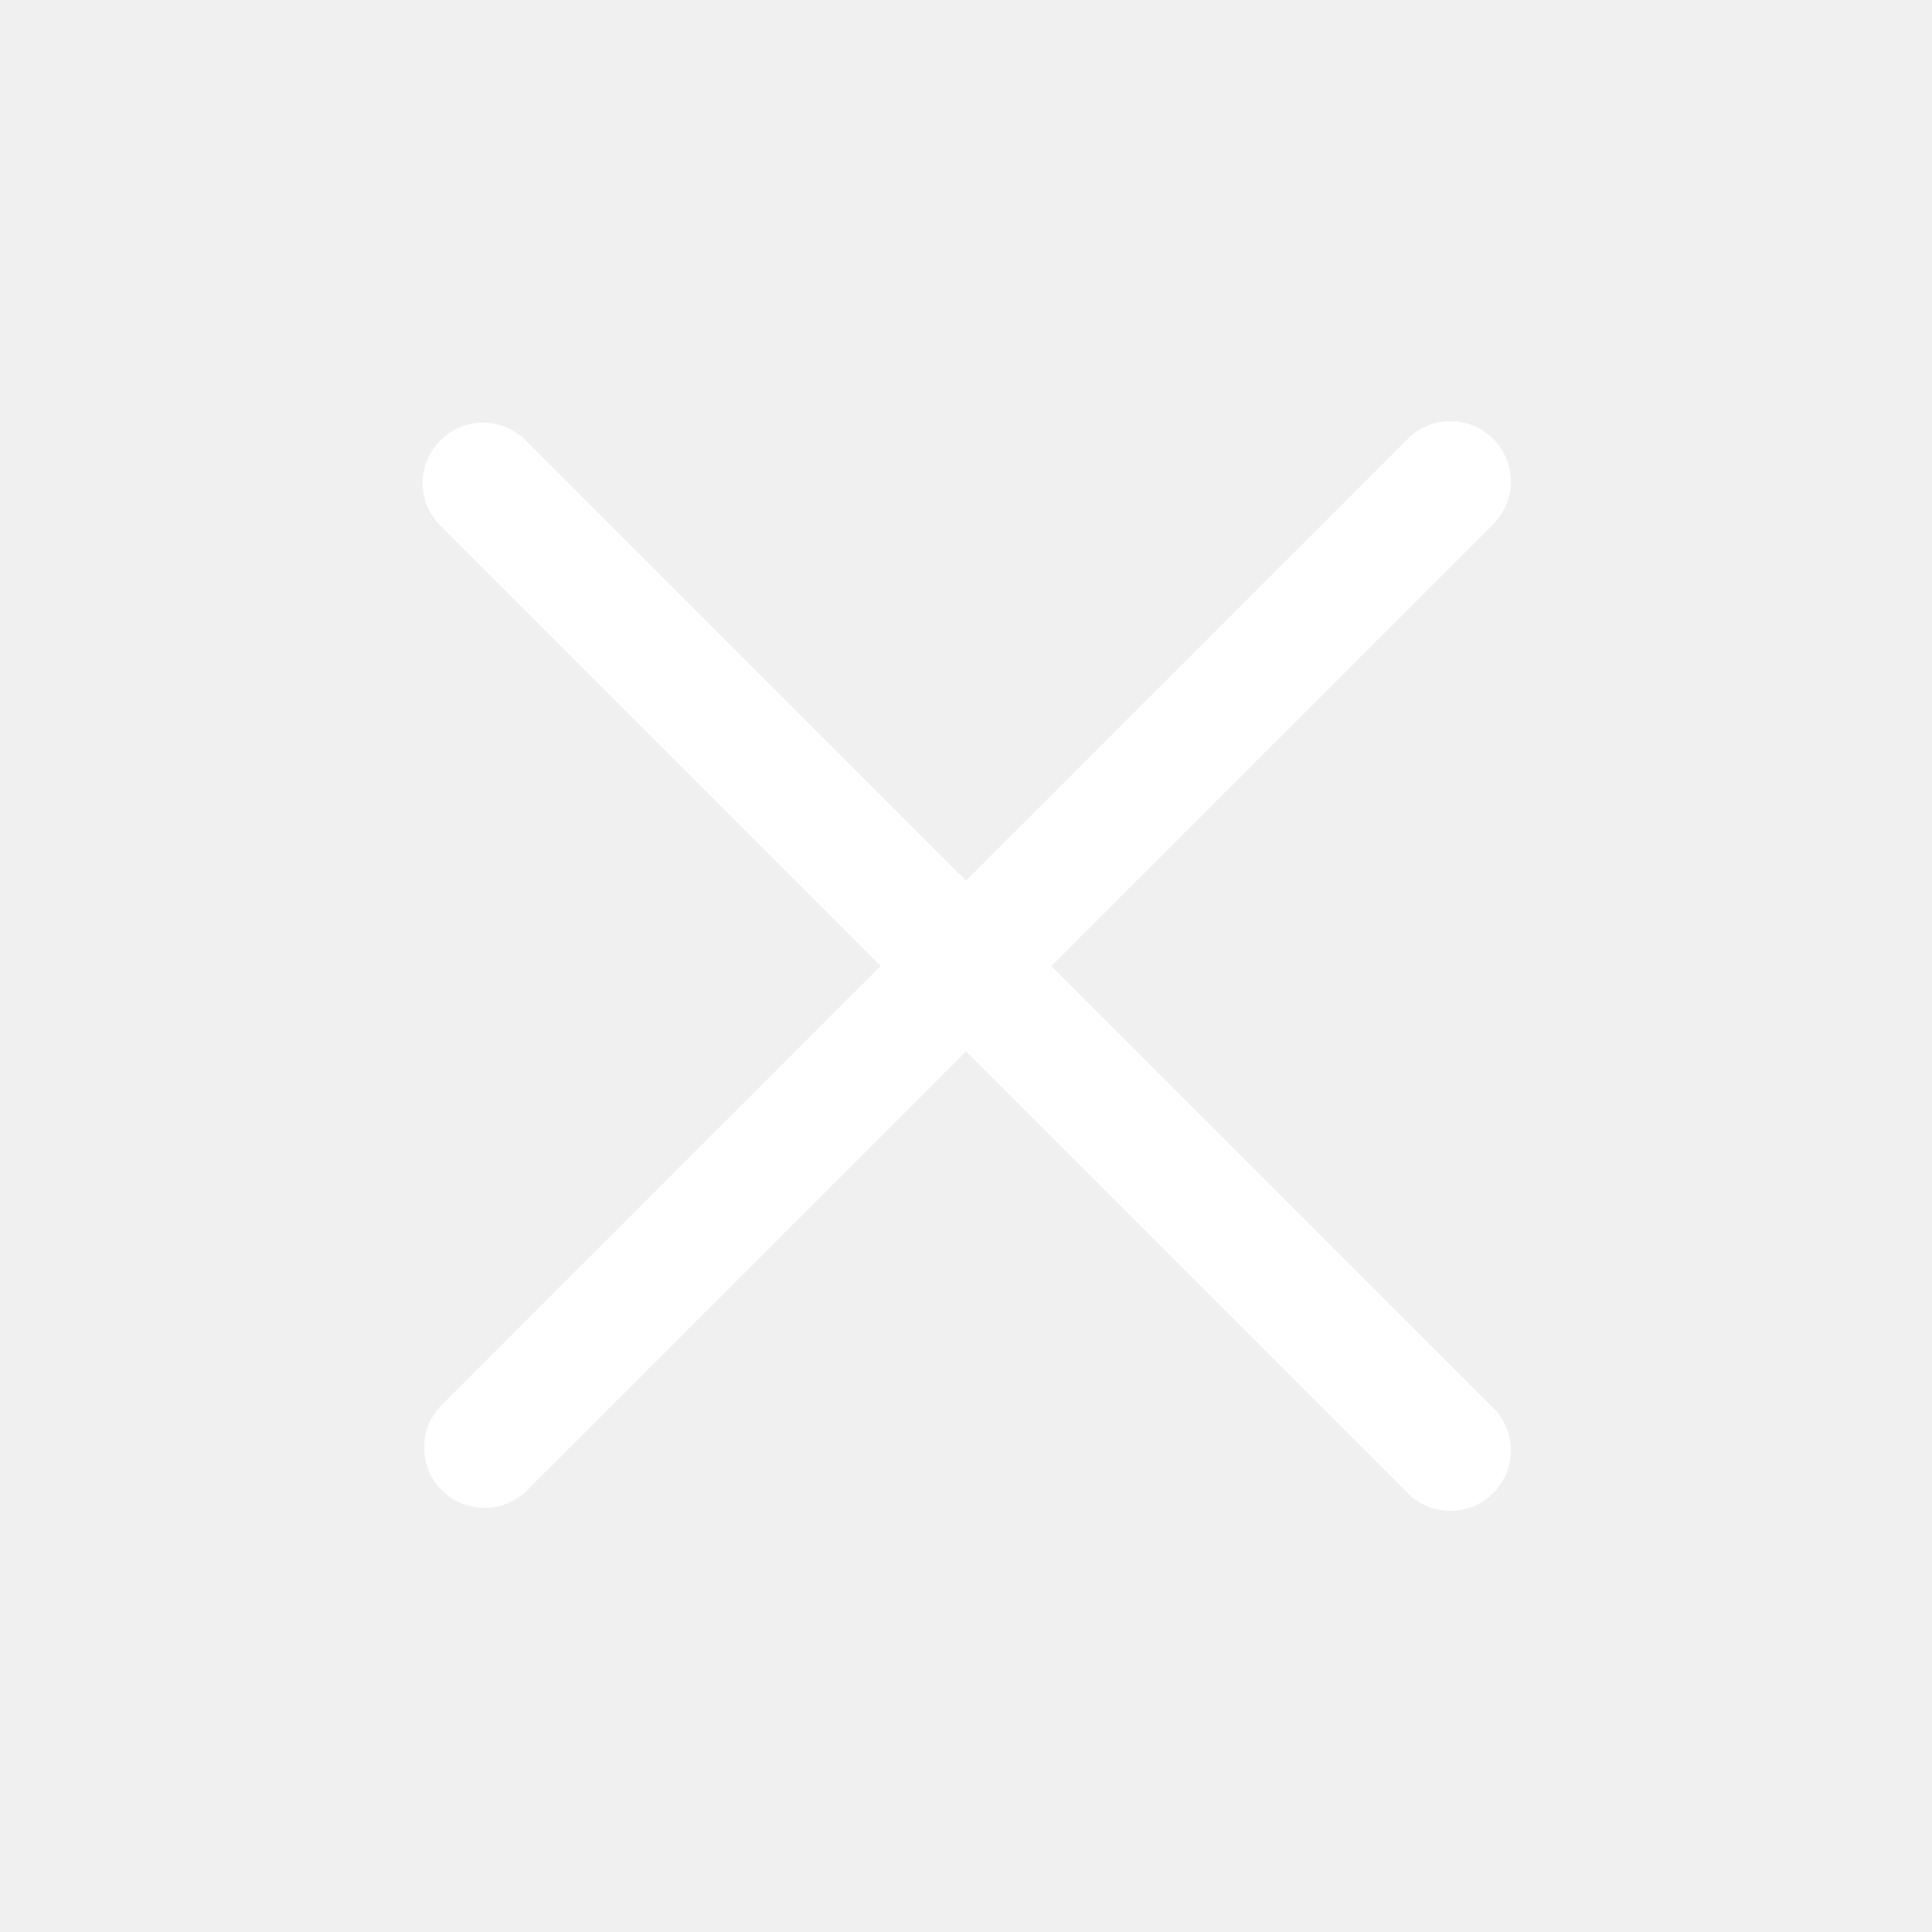
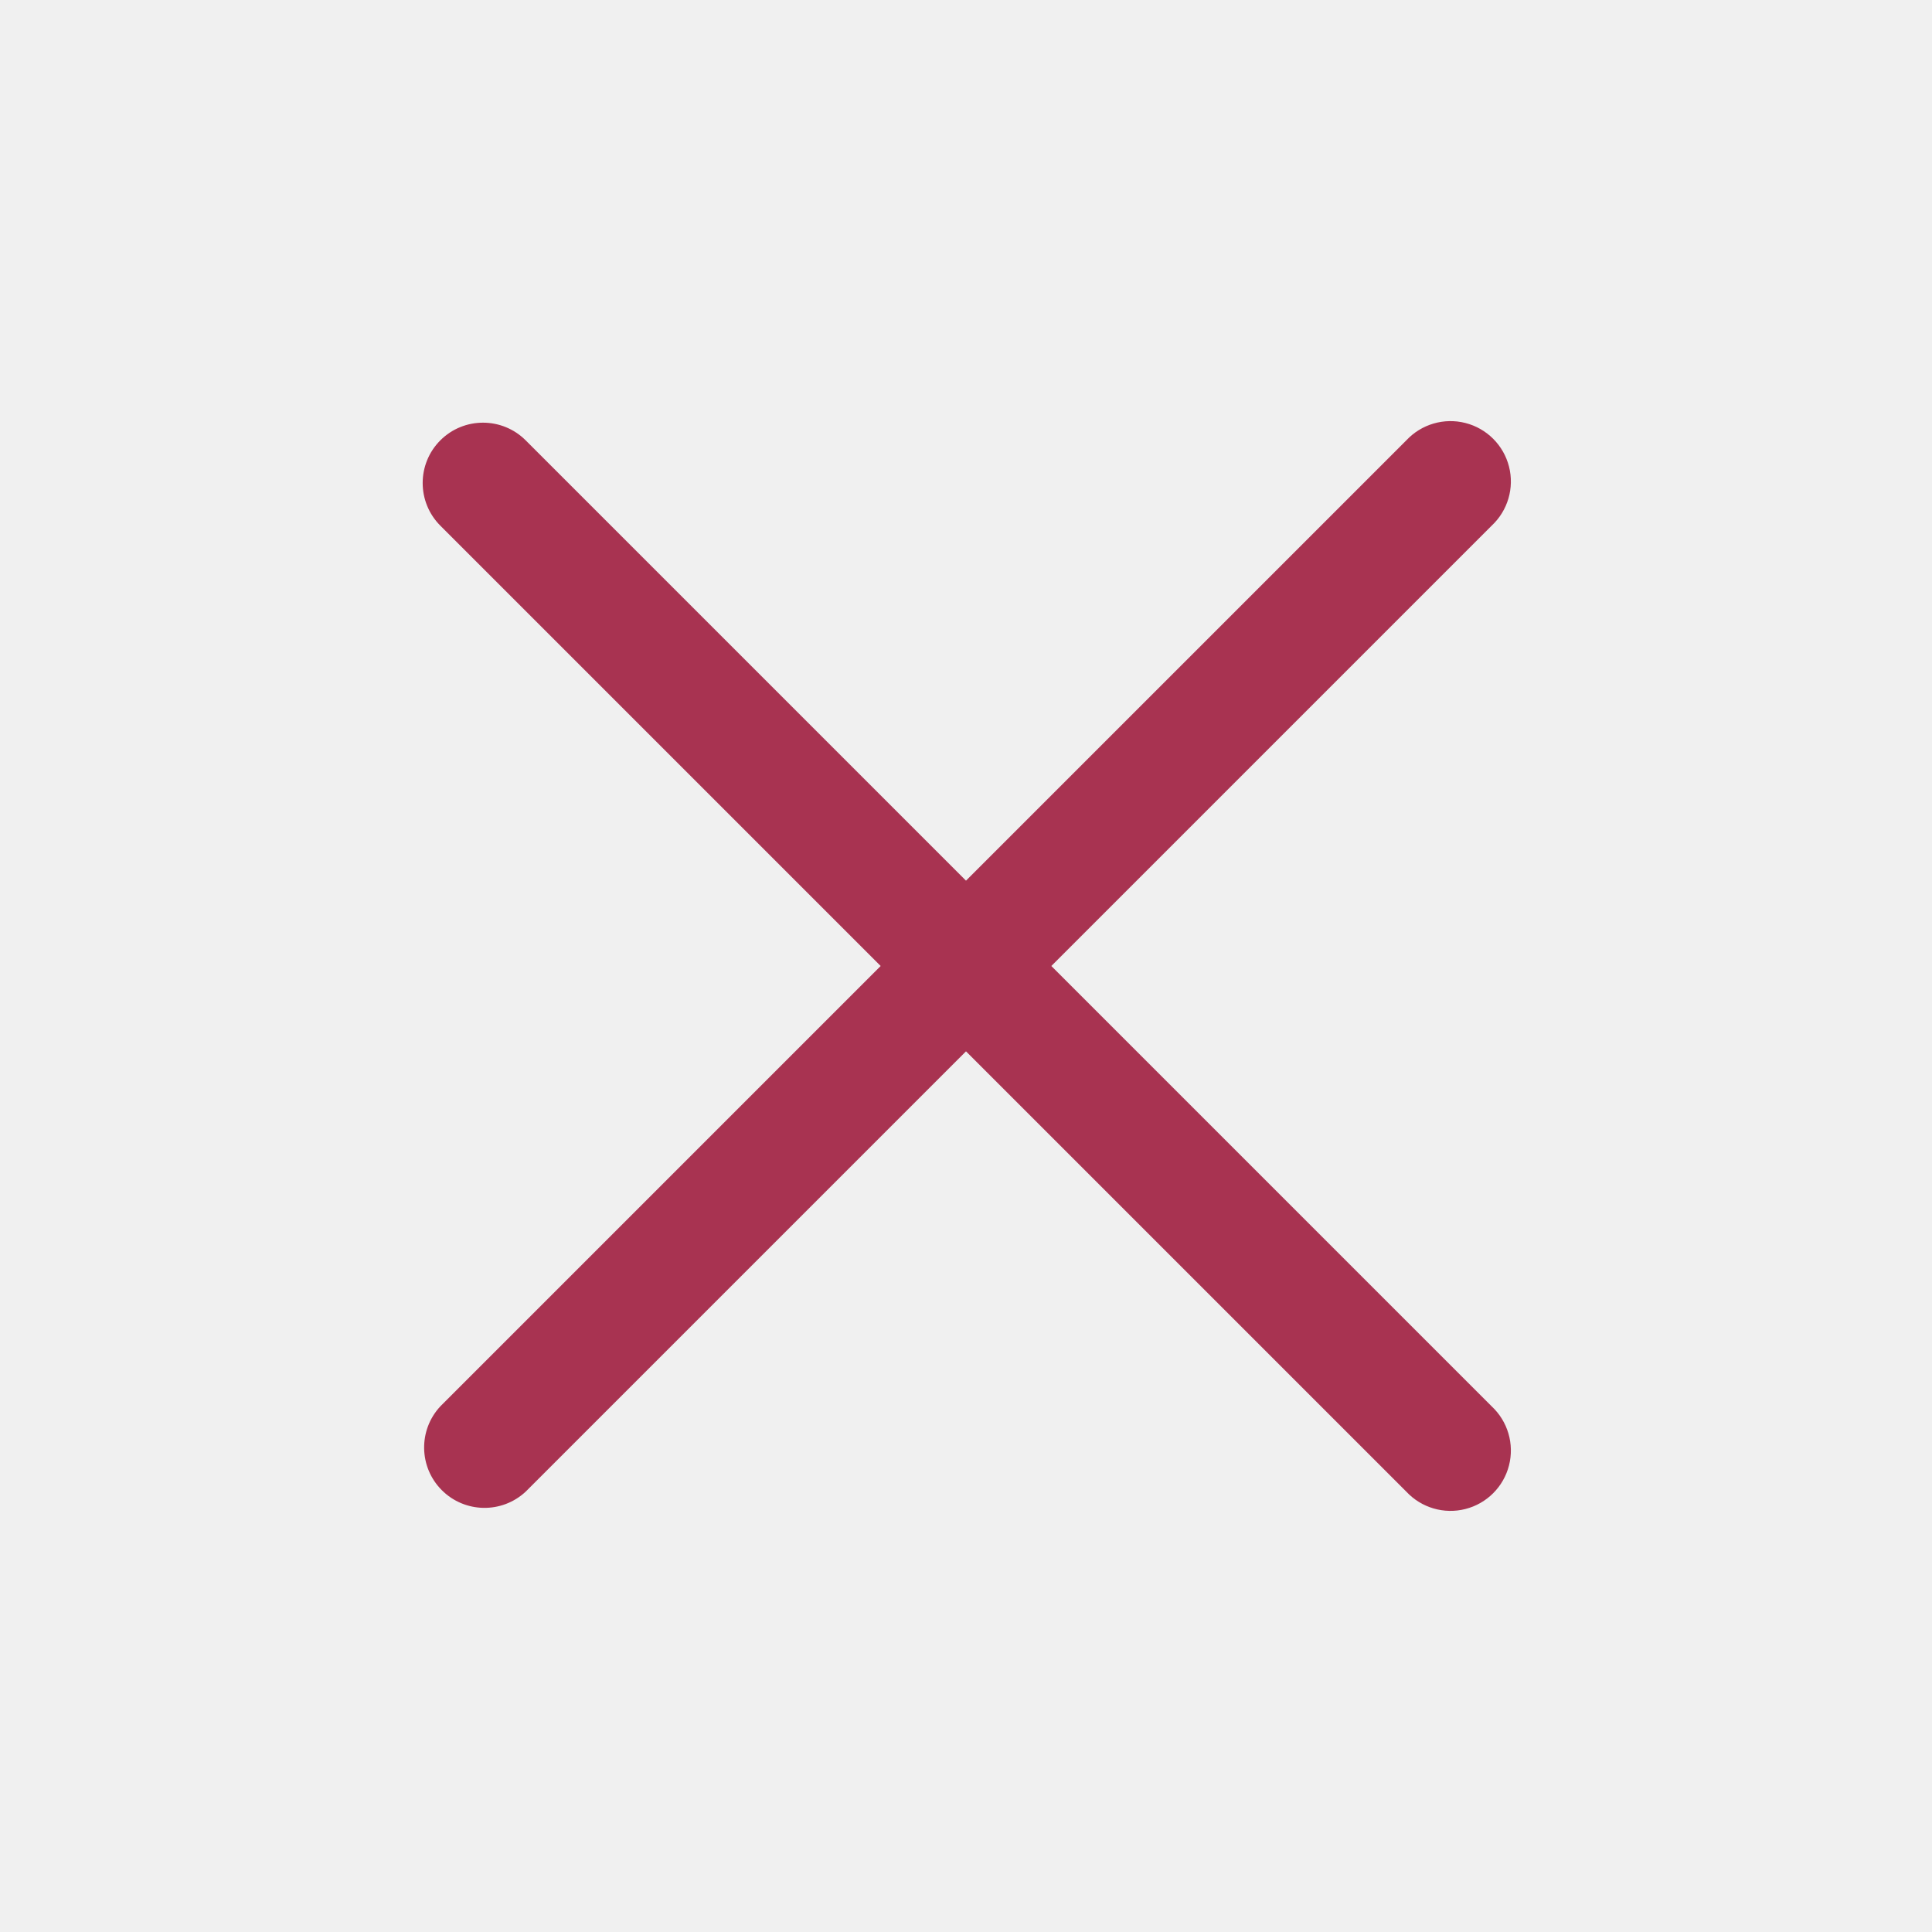
- <svg xmlns="http://www.w3.org/2000/svg" viewBox="0 0 24 24" fill="#fff" class="w-6 h-6">
+ <svg xmlns="http://www.w3.org/2000/svg" viewBox="0 0 24 24" fill="#A83351" class="w-6 h-6">
  <path fill-rule="evenodd" d="M5.47 5.47a.75.75 0 011.06 0L12 10.94l5.47-5.47a.75.75 0 111.06 1.06L13.06 12l5.47 5.47a.75.75 0 11-1.06 1.06L12 13.06l-5.47 5.47a.75.75 0 01-1.06-1.06L10.94 12 5.47 6.53a.75.75 0 010-1.06z" clip-rule="evenodd" />
</svg>
